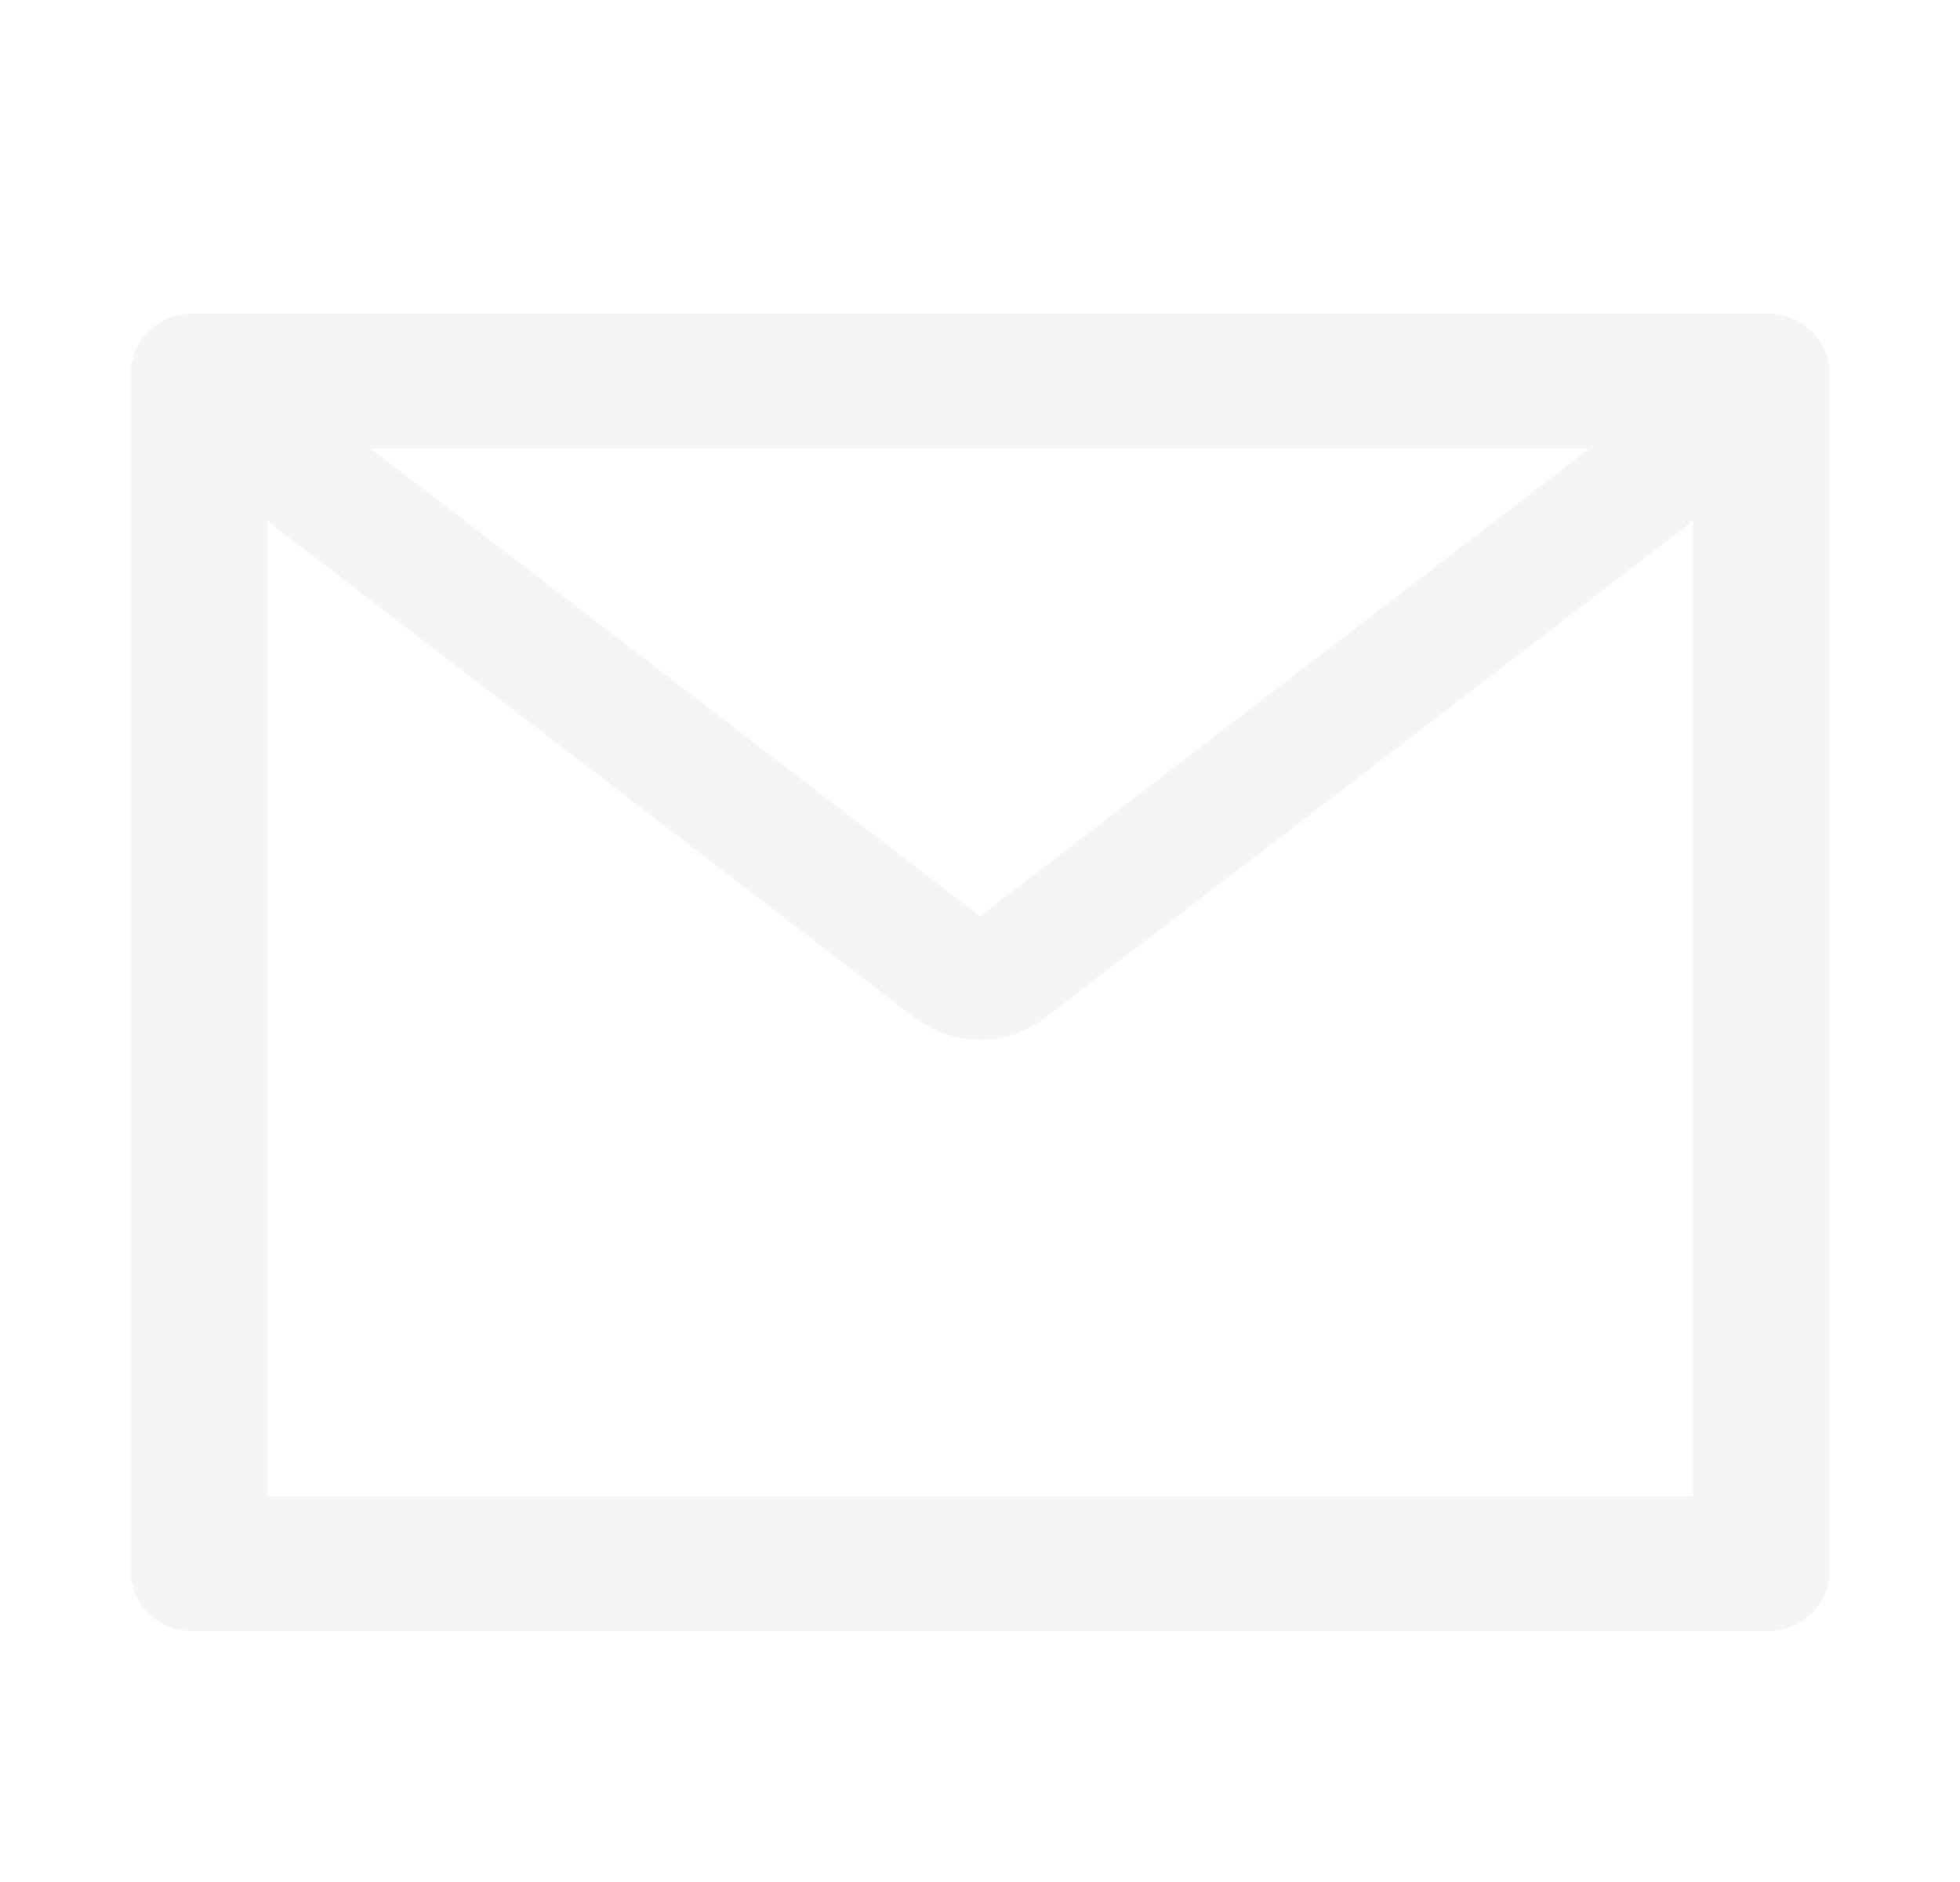
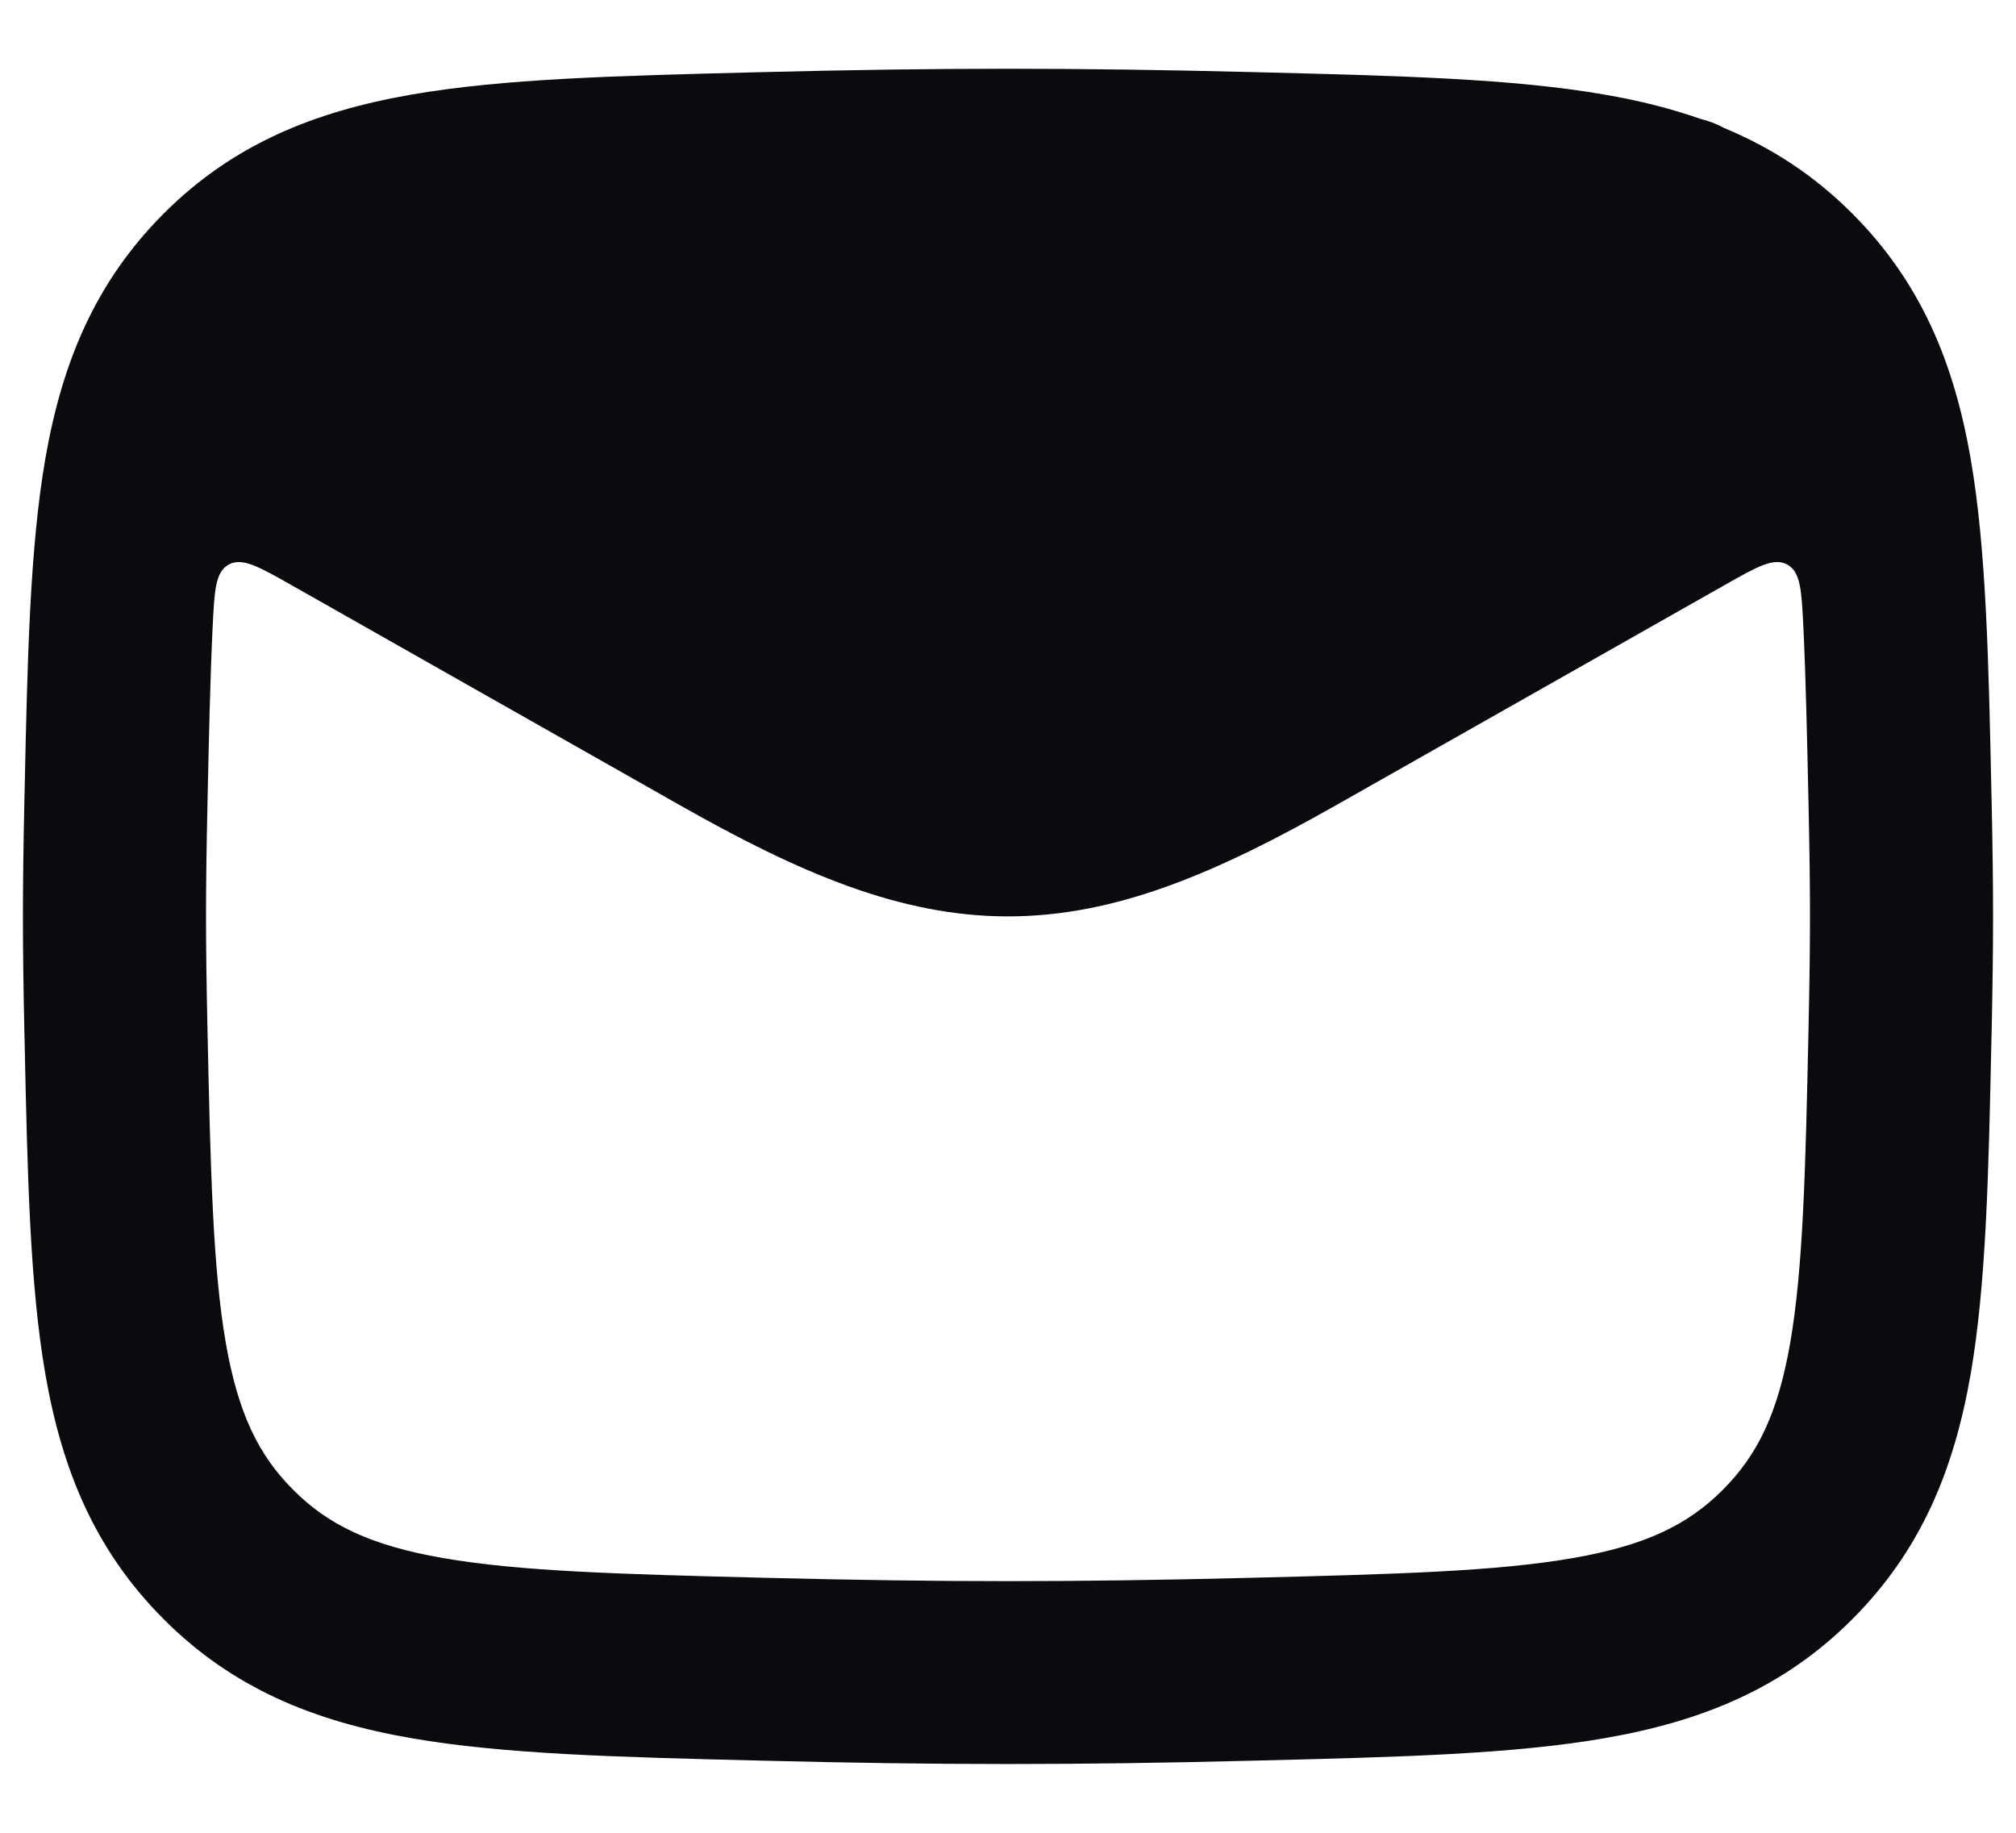
- <svg xmlns="http://www.w3.org/2000/svg" width="25" height="24" viewBox="0 0 25 24" fill="none">
-   <path d="M22.561 4H2.442C2.014 4 1.668 4.341 1.668 4.764V20.036C1.668 20.459 2.014 20.8 2.442 20.8H22.561C22.989 20.8 23.335 20.459 23.335 20.036V4.764C23.335 4.341 22.989 4 22.561 4ZM21.594 6.644V19.082H3.409V6.644L2.742 6.131L3.692 4.926L4.727 5.721H20.278L21.313 4.926L22.263 6.131L21.594 6.644V6.644ZM20.278 5.718L12.501 11.684L4.725 5.718L3.69 4.924L2.739 6.129L3.407 6.642L11.667 12.98C11.905 13.162 12.197 13.261 12.498 13.261C12.799 13.261 13.091 13.162 13.328 12.98L21.594 6.644L22.261 6.131L21.311 4.926L20.278 5.718Z" fill="#F5F5F5" />
+ <svg xmlns="http://www.w3.org/2000/svg" width="22" height="20" viewBox="0 0 22 20" fill="none">
+   <path fill-rule="evenodd" clip-rule="evenodd" d="M13.682 0.787C11.726 0.738 10.274 0.738 8.318 0.787L8.243 0.789C6.733 0.827 5.492 0.858 4.491 1.032C3.428 1.217 2.539 1.576 1.785 2.332C1.036 3.083 0.677 3.959 0.495 5.004C0.325 5.985 0.299 7.196 0.268 8.662L0.266 8.737C0.245 9.735 0.245 10.265 0.266 11.263L0.268 11.338C0.299 12.804 0.325 14.015 0.495 14.996C0.677 16.041 1.036 16.917 1.785 17.668C2.539 18.424 3.428 18.784 4.491 18.968C5.492 19.142 6.734 19.174 8.243 19.211L8.318 19.213C10.274 19.262 11.726 19.262 13.682 19.213L13.757 19.211C15.267 19.174 16.508 19.142 17.509 18.968C18.572 18.784 19.461 18.424 20.215 17.668C20.964 16.917 21.323 16.041 21.505 14.996C21.675 14.015 21.701 12.804 21.732 11.338L21.734 11.263C21.755 10.265 21.755 9.735 21.734 8.737L21.732 8.662C21.701 7.196 21.675 5.985 21.505 5.004C21.323 3.959 20.964 3.083 20.215 2.332C19.791 1.907 19.325 1.608 18.809 1.394C18.73 1.351 18.646 1.319 18.559 1.298C18.229 1.182 17.88 1.096 17.509 1.032C16.508 0.858 15.267 0.827 13.757 0.789L13.682 0.787ZM19.68 6.85C19.66 6.445 19.651 6.242 19.504 6.161C19.357 6.08 19.177 6.182 18.816 6.387L14.58 8.787C13.28 9.523 12.181 10 11 10C9.819 10 8.719 9.523 7.42 8.787L3.184 6.387C2.823 6.183 2.643 6.08 2.496 6.161C2.349 6.242 2.34 6.445 2.32 6.851C2.294 7.397 2.28 8.031 2.264 8.78C2.243 9.749 2.243 10.251 2.264 11.22C2.297 12.78 2.323 13.839 2.464 14.654C2.598 15.422 2.82 15.878 3.201 16.259C3.578 16.637 4.04 16.864 4.834 17.002C5.672 17.148 6.765 17.178 8.368 17.218C10.29 17.266 11.71 17.266 13.632 17.218C15.235 17.178 16.328 17.148 17.166 17.002C17.96 16.864 18.422 16.637 18.799 16.259C19.18 15.878 19.402 15.422 19.536 14.654C19.677 13.839 19.703 12.78 19.736 11.22C19.757 10.251 19.757 9.749 19.736 8.78C19.72 8.03 19.706 7.397 19.68 6.85Z" fill="#090B0E" />
</svg>
